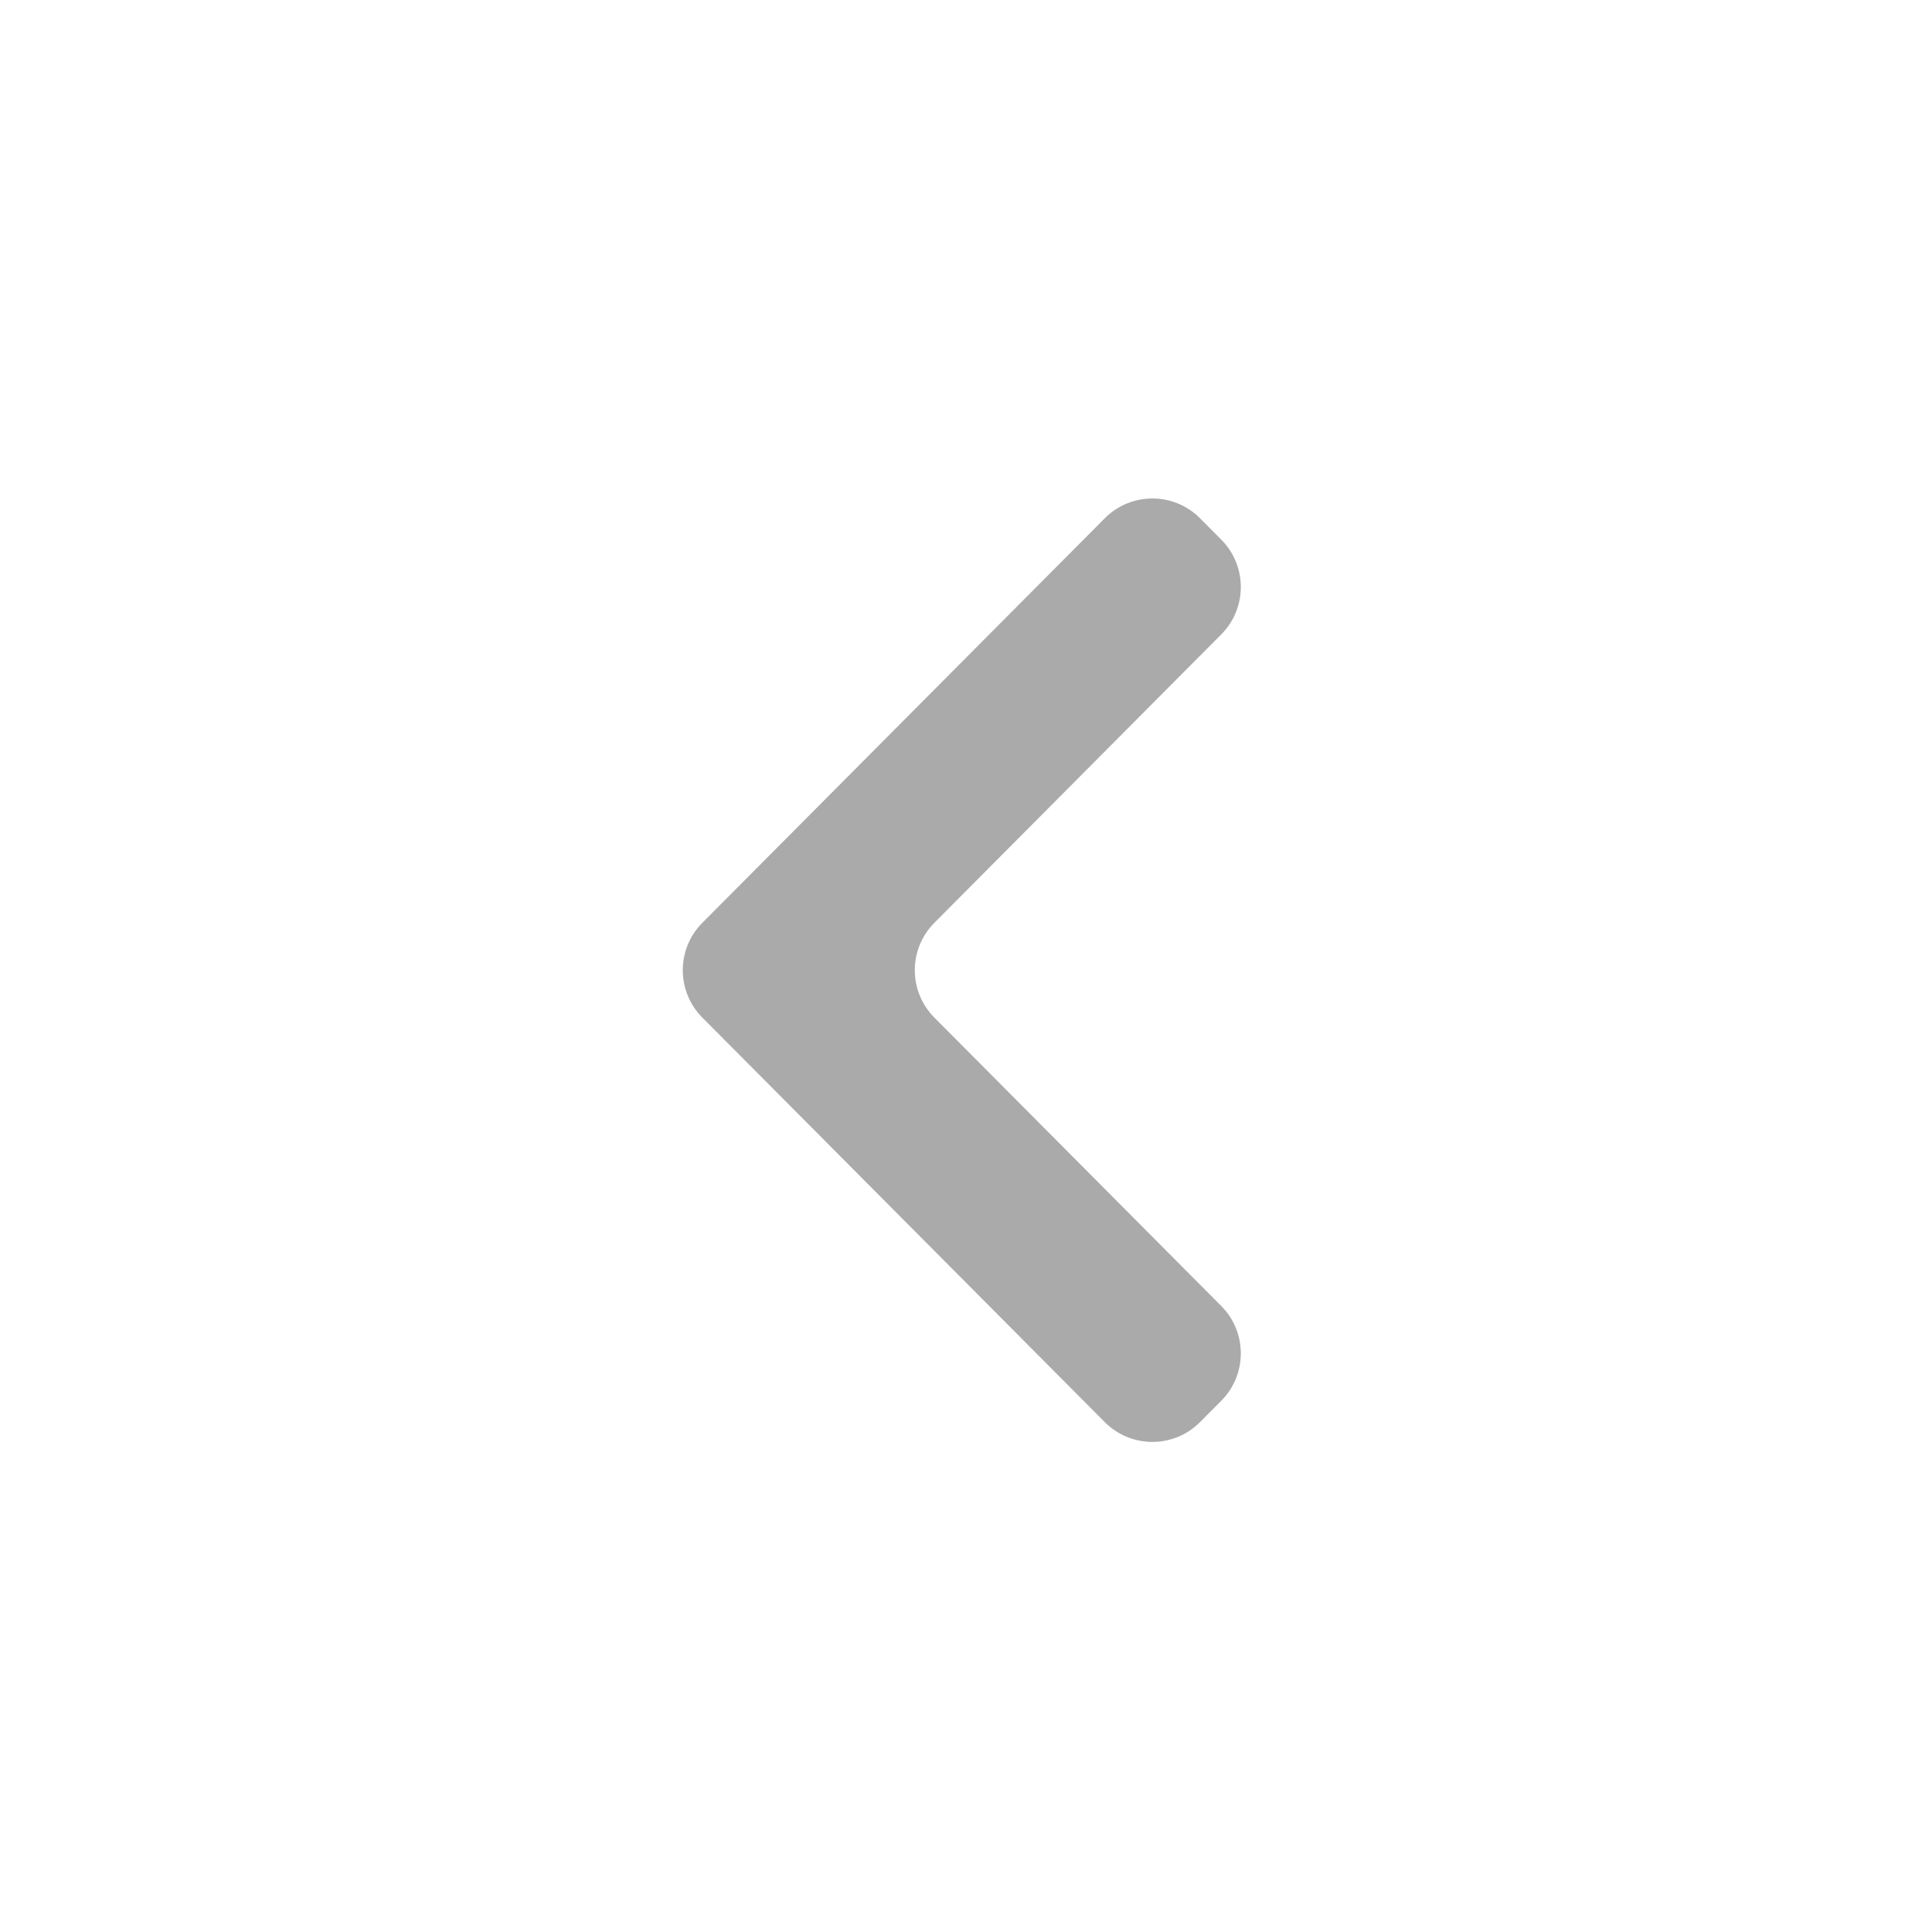
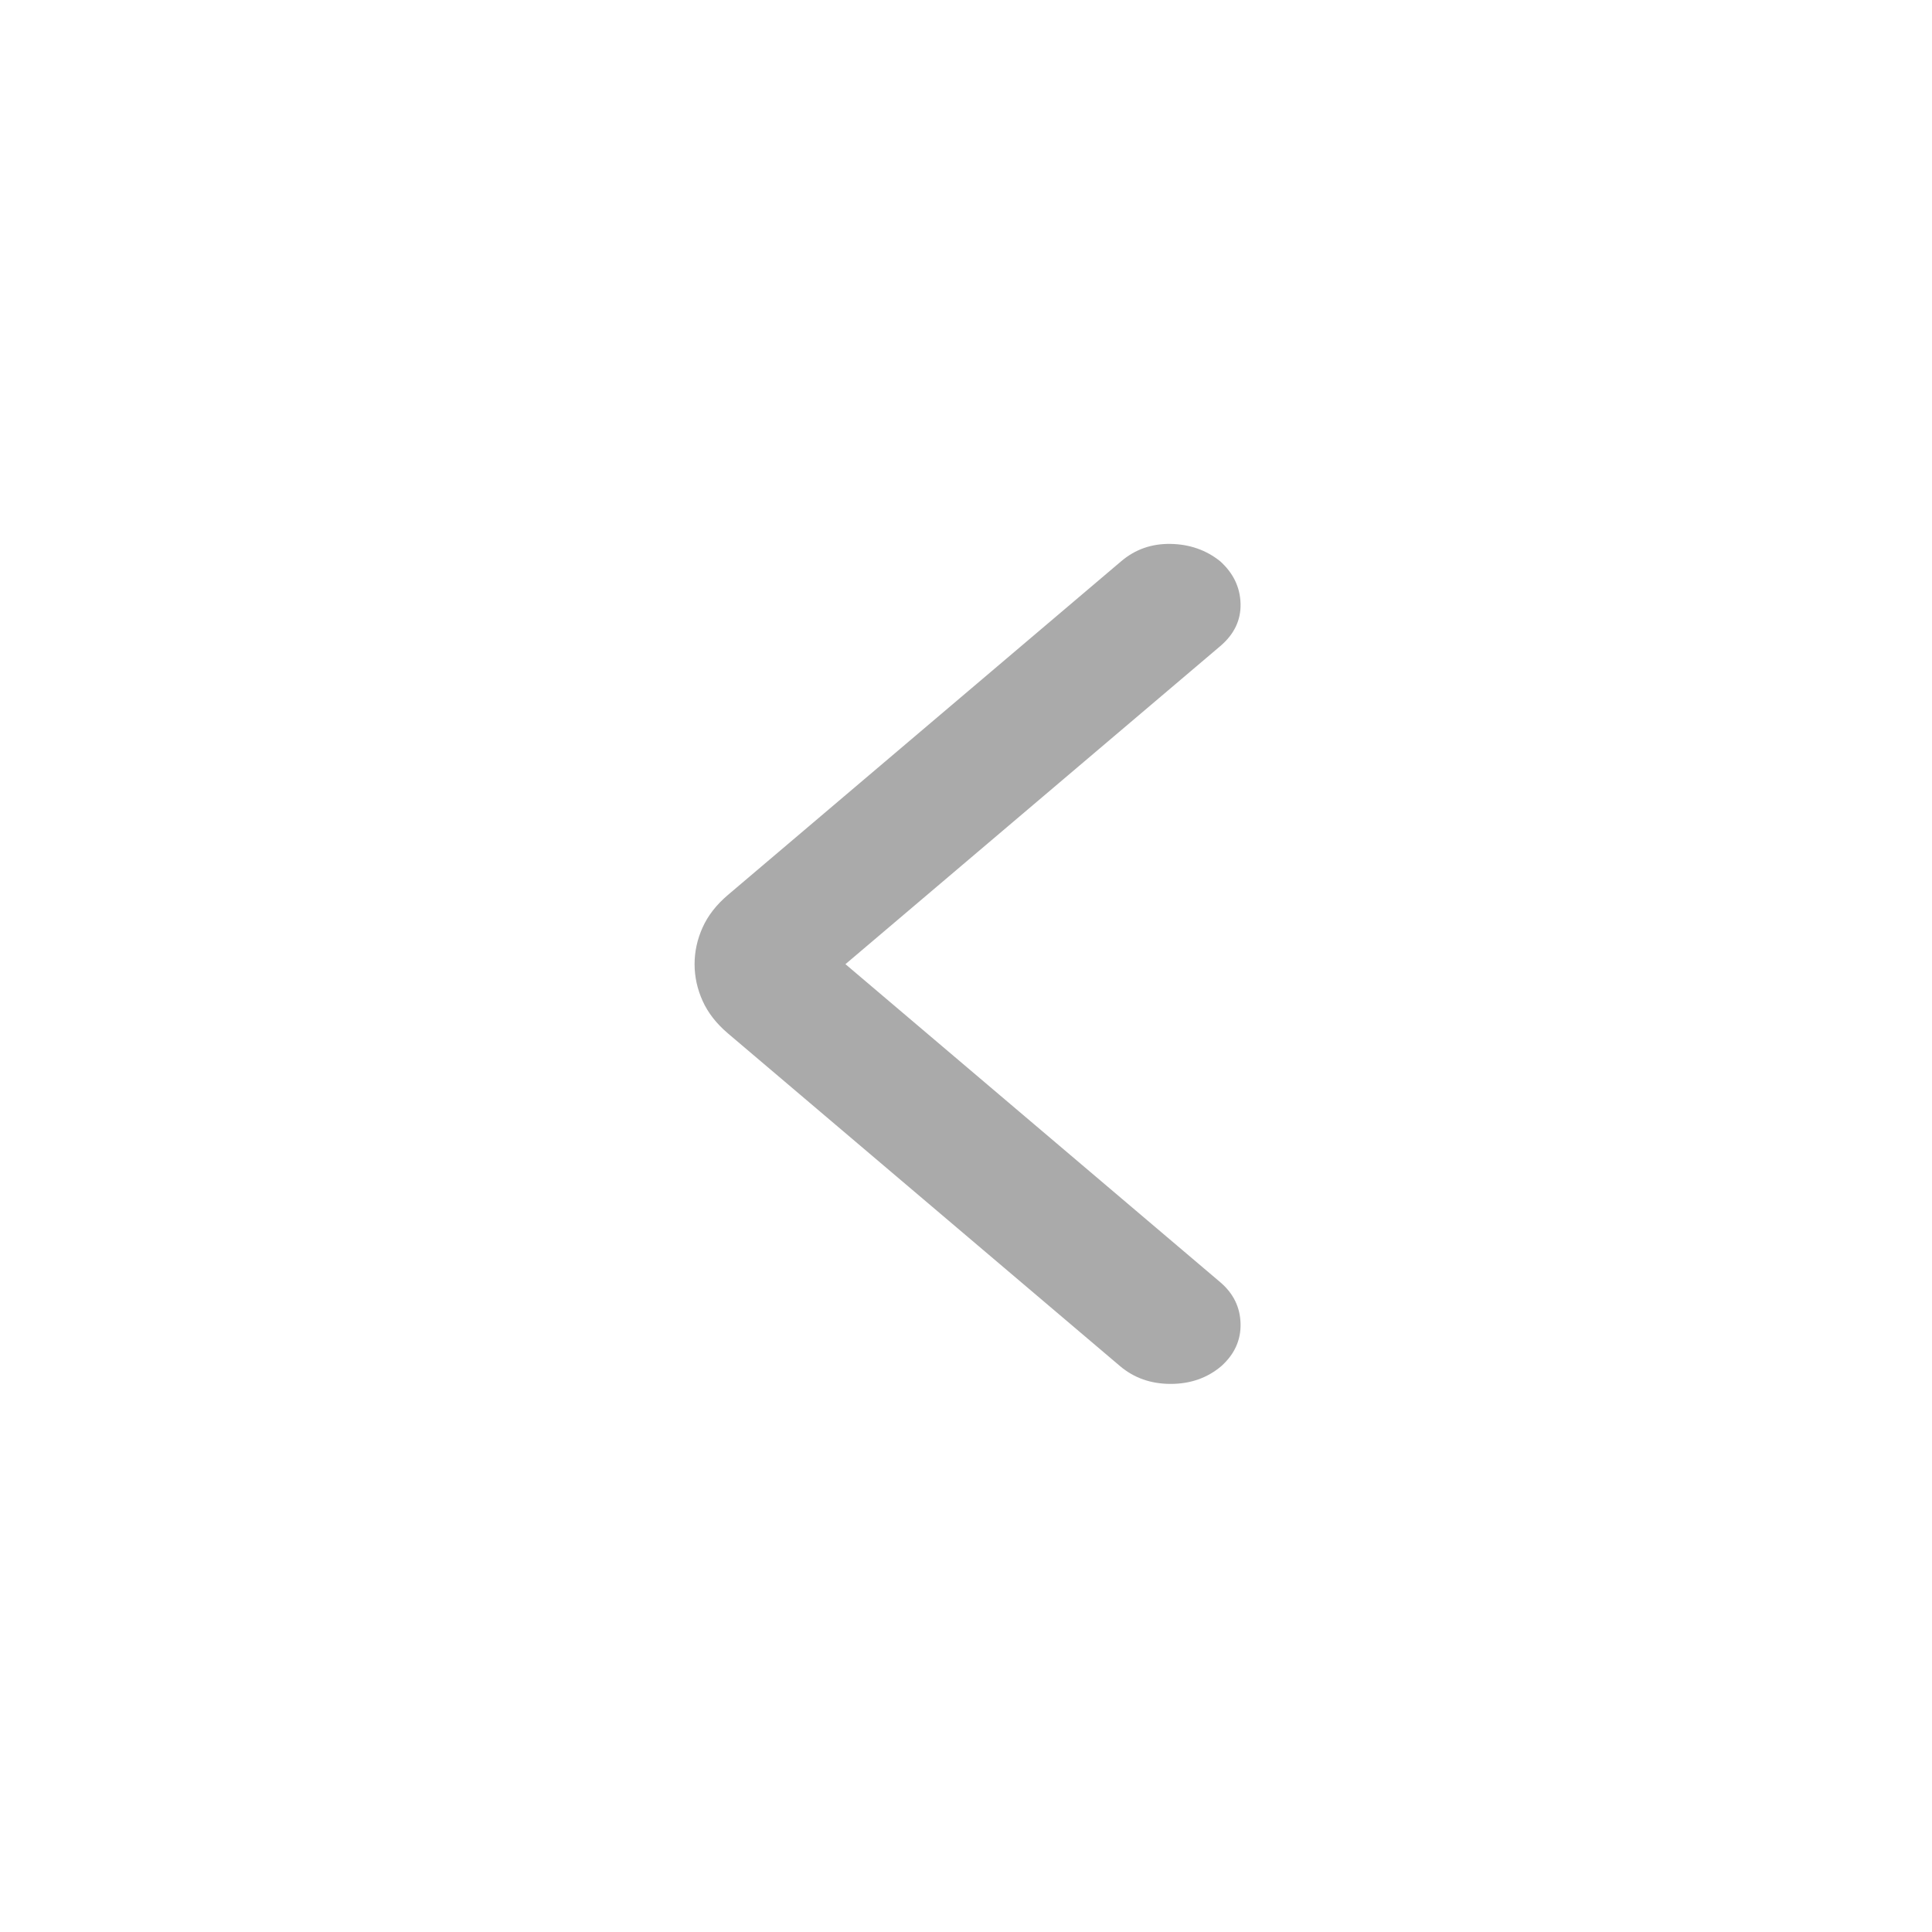
<svg xmlns="http://www.w3.org/2000/svg" width="230" height="230" viewBox="0 0 230 230" fill="none">
-   <path d="M111.234 121.142C108.13 118.021 108.13 112.979 111.234 109.858L145.387 75.525C148.492 72.405 148.492 67.362 145.387 64.241L142.861 61.701C139.733 58.557 134.645 58.557 131.518 61.701L83.613 109.858C80.508 112.979 80.508 118.021 83.613 121.142L131.518 169.299C134.645 172.443 139.733 172.443 142.861 169.299L145.387 166.759C148.492 163.638 148.492 158.595 145.387 155.475L111.234 121.142Z" fill="#AAAAAA" />
+   <path d="M100.648 114.782L145.256 152.633C146.826 153.965 147.636 155.61 147.685 157.567C147.734 159.524 146.974 161.211 145.403 162.626C143.735 164.042 141.723 164.75 139.367 164.75C137.012 164.75 135 164.042 133.331 162.626L86.662 123.027C85.288 121.861 84.282 120.57 83.644 119.154C83.007 117.739 82.688 116.281 82.688 114.782C82.688 113.283 83.007 111.826 83.644 110.41C84.282 108.994 85.288 107.703 86.662 106.537L133.479 66.813C135.147 65.397 137.11 64.71 139.367 64.752C141.625 64.793 143.588 65.481 145.256 66.813C146.826 68.229 147.636 69.915 147.685 71.872C147.734 73.829 146.925 75.516 145.256 76.931L100.648 114.782Z" fill="#AAAAAA" />
</svg>
